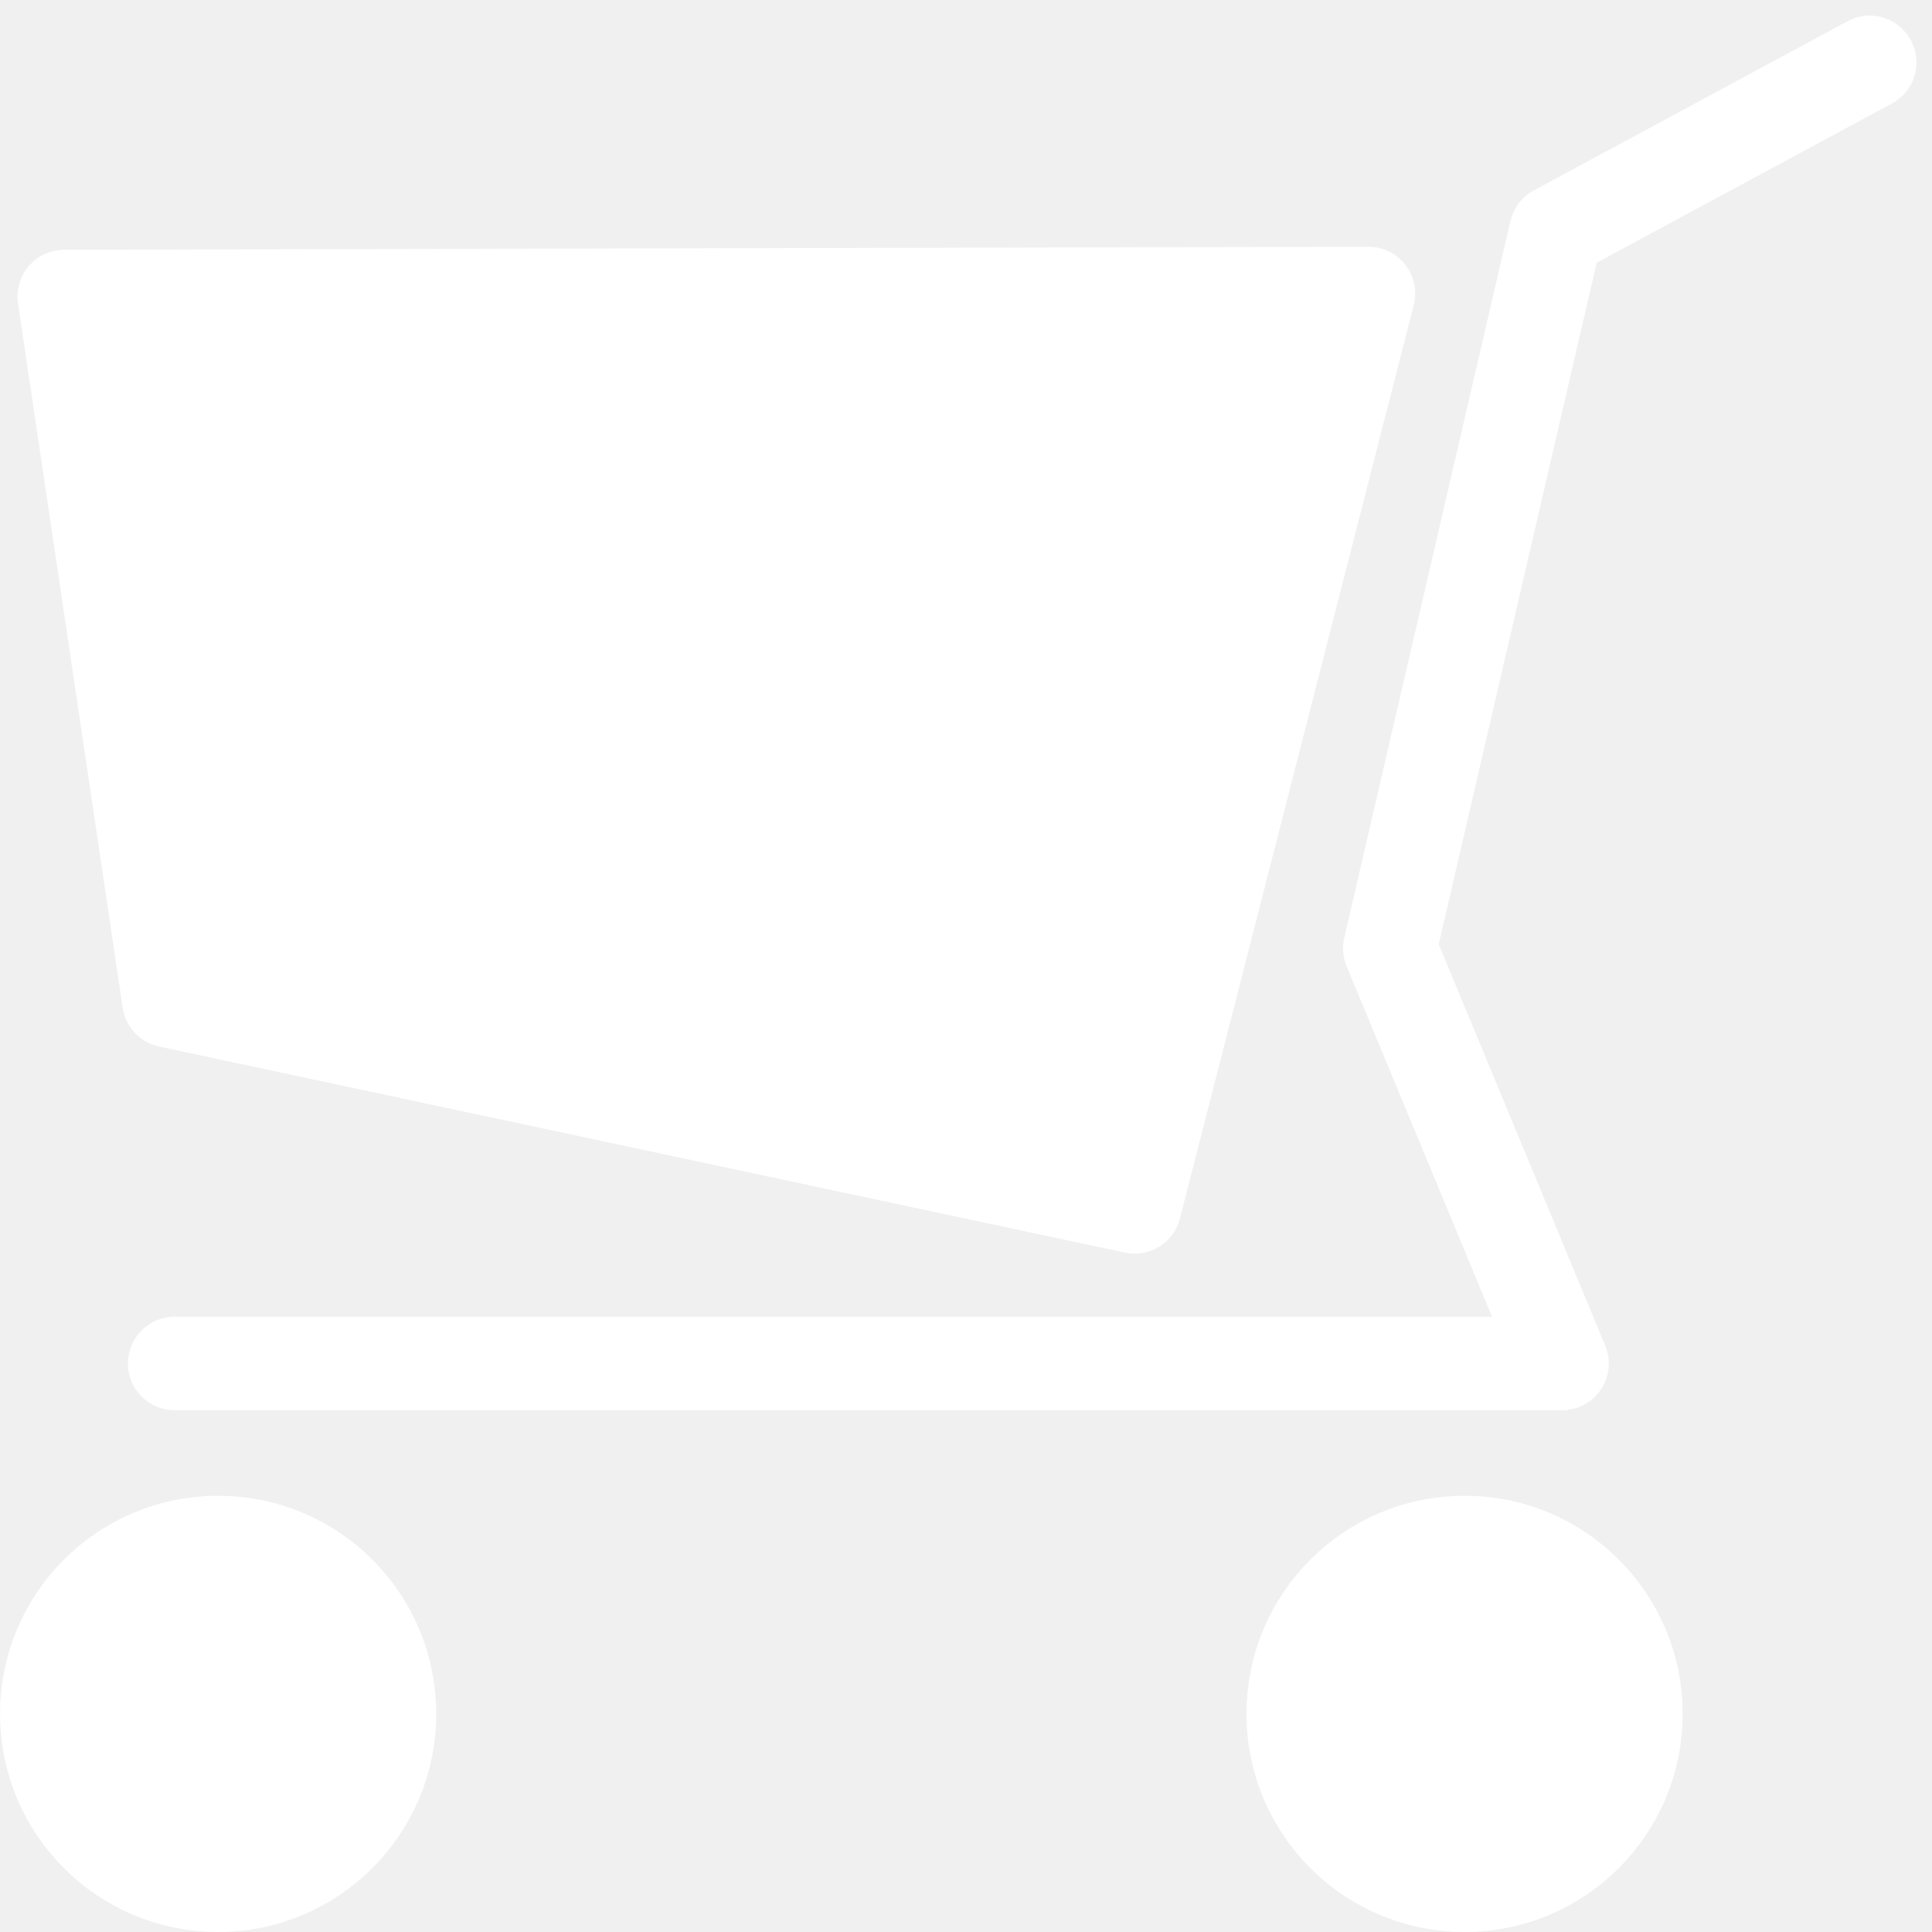
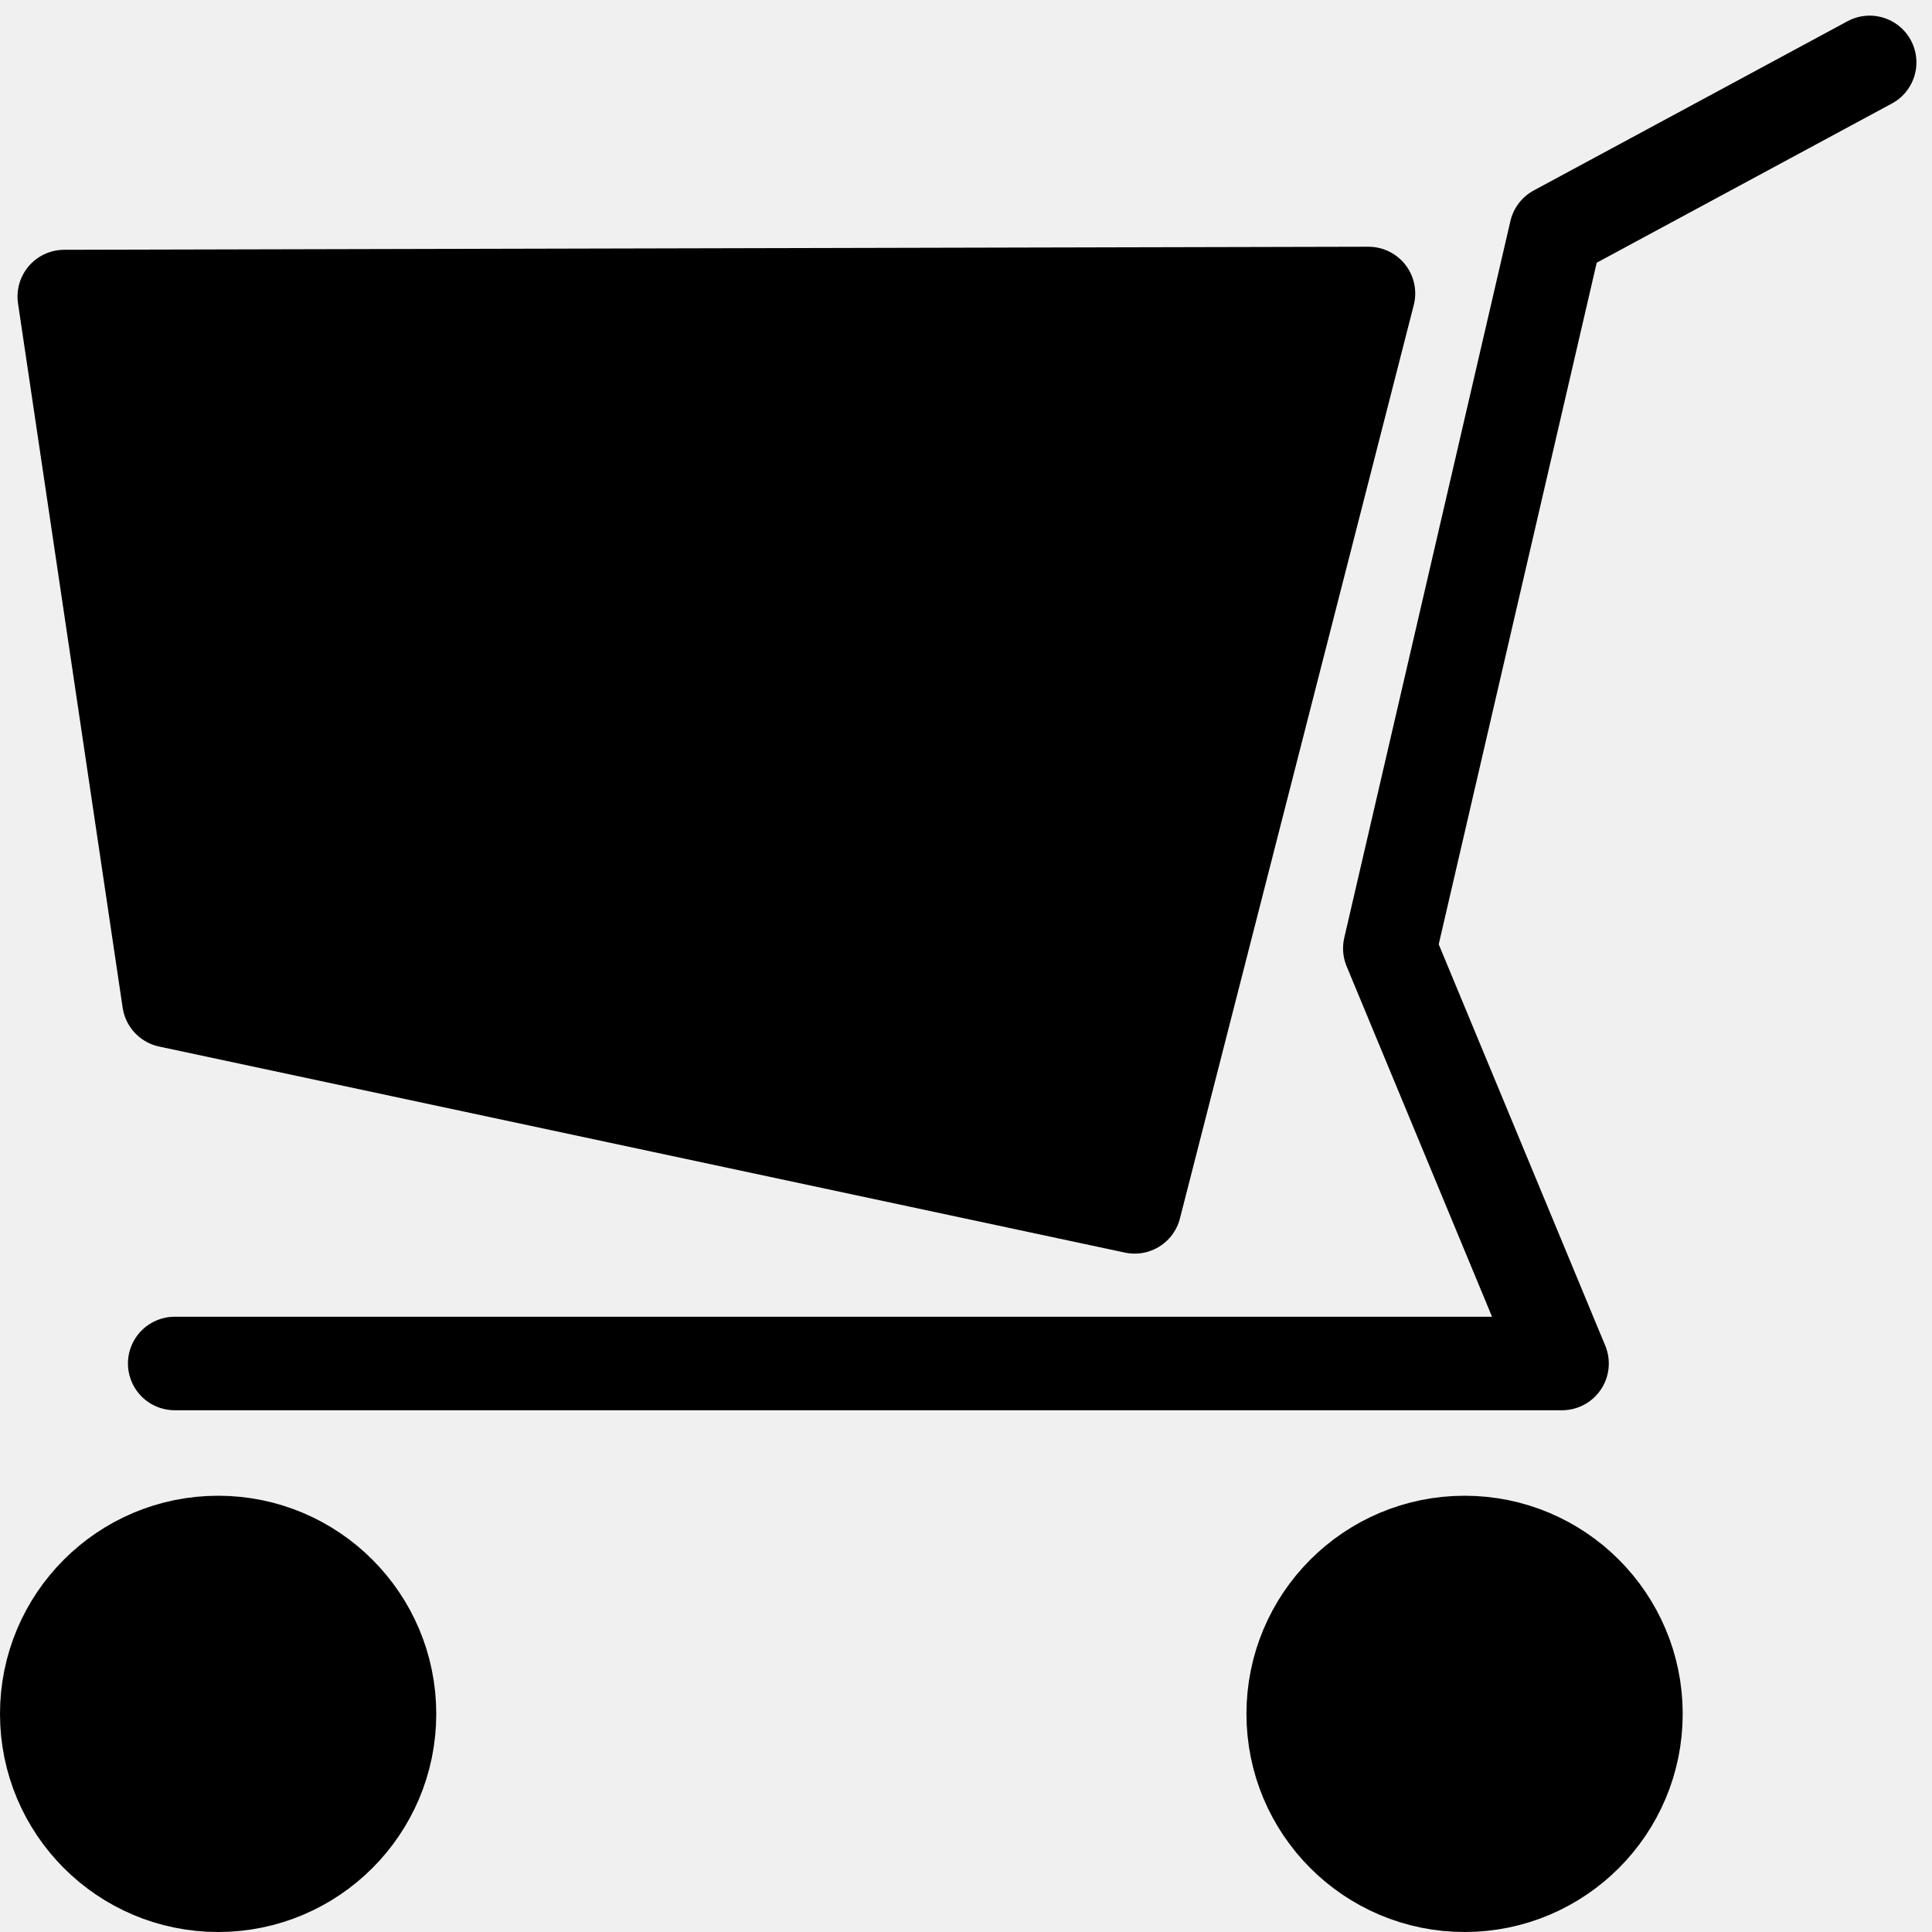
<svg xmlns="http://www.w3.org/2000/svg" width="31" height="31" viewBox="0 0 31 31" fill="none">
-   <path d="M30 1.001L24.966 3.716L22.3 15.217L25.064 21.878H2.803" stroke="white" stroke-width="1.5" stroke-linecap="round" stroke-linejoin="round" />
-   <path d="M1.031 4.758L2.71 16.059L18.206 19.365L21.958 4.709L1.031 4.758Z" fill="white" stroke="white" stroke-width="1.5" stroke-linecap="round" stroke-linejoin="round" />
-   <circle cx="23.5" cy="27.5" r="2.75" fill="white" stroke="white" stroke-width="1.5" />
-   <circle cx="3.5" cy="27.5" r="2.75" fill="white" stroke="white" stroke-width="1.5" />
+   <path d="M30 1.001L24.966 3.716L22.3 15.217L25.064 21.878H2.803" stroke="#000" stroke-width="1.5" stroke-linecap="round" stroke-linejoin="round" />
+   <path d="M1.031 4.758L2.71 16.059L18.206 19.365L21.958 4.709L1.031 4.758Z" fill="#000" stroke="#000" stroke-width="1.5" stroke-linecap="round" stroke-linejoin="round" />
+   <circle cx="23.5" cy="27.5" r="2.75" fill="#000" stroke="#000" stroke-width="1.5" />
+   <circle cx="3.5" cy="27.5" r="2.75" fill="#000" stroke="#000" stroke-width="1.5" />
</svg>
